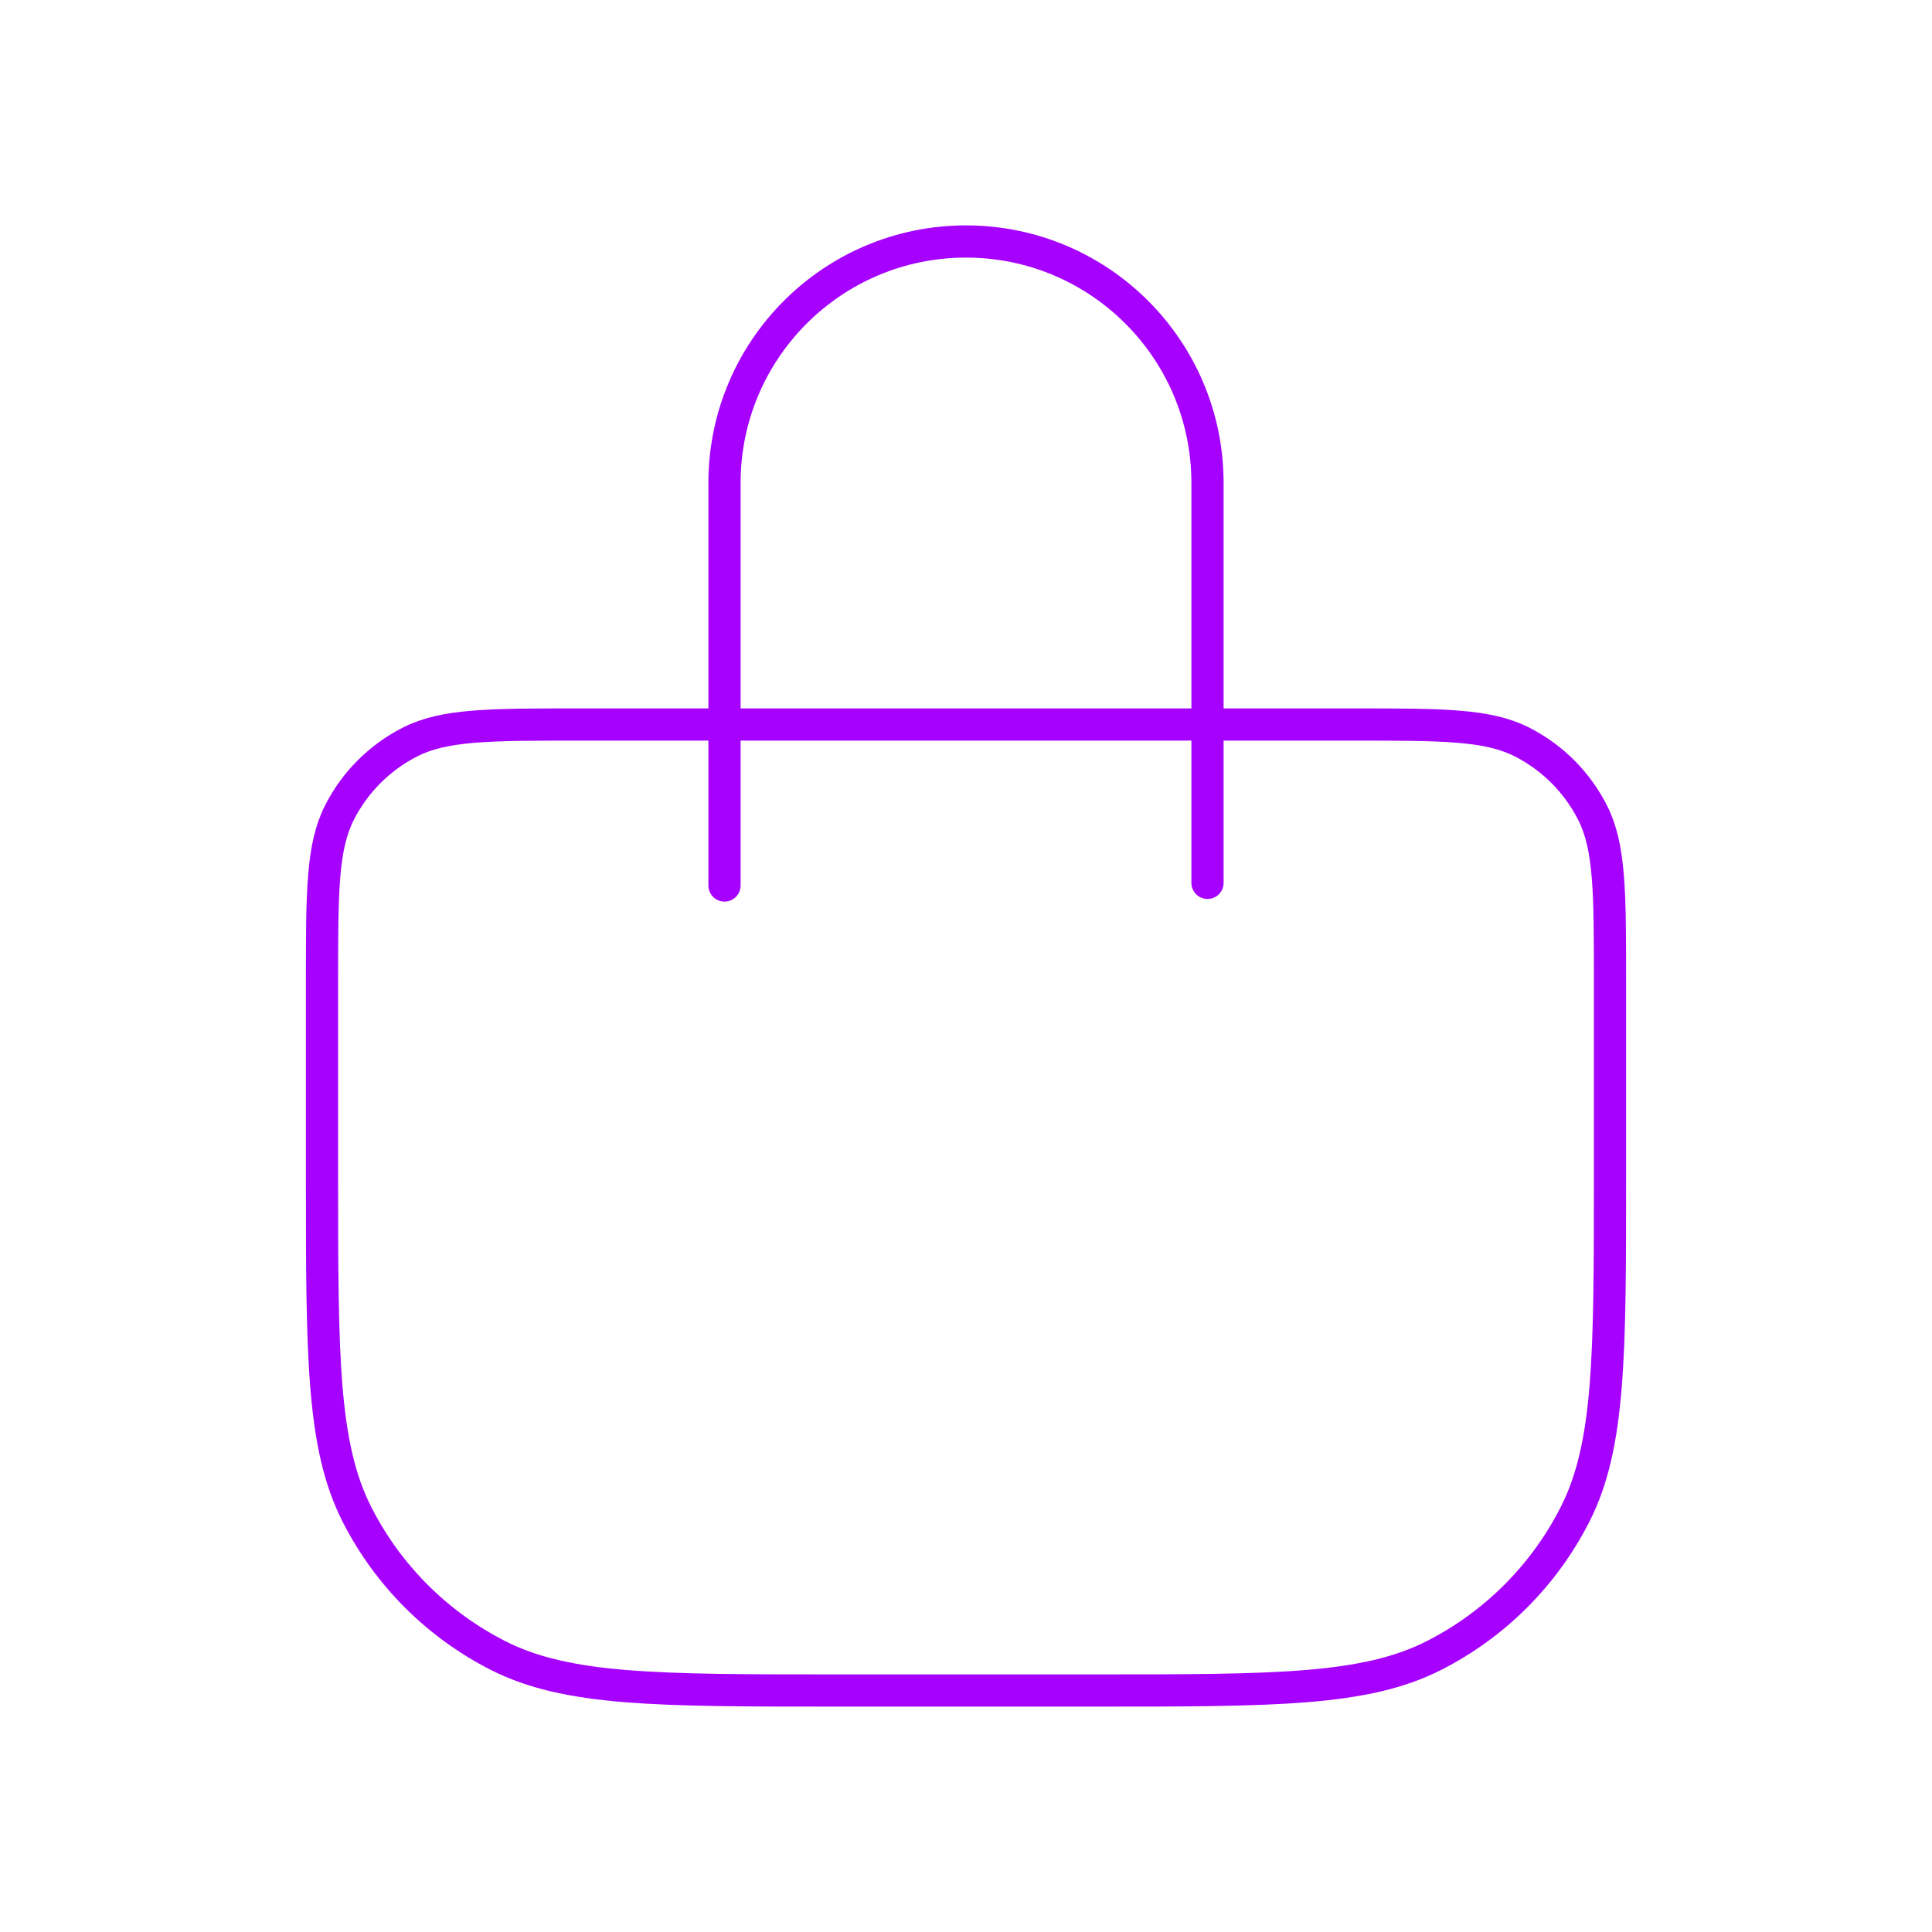
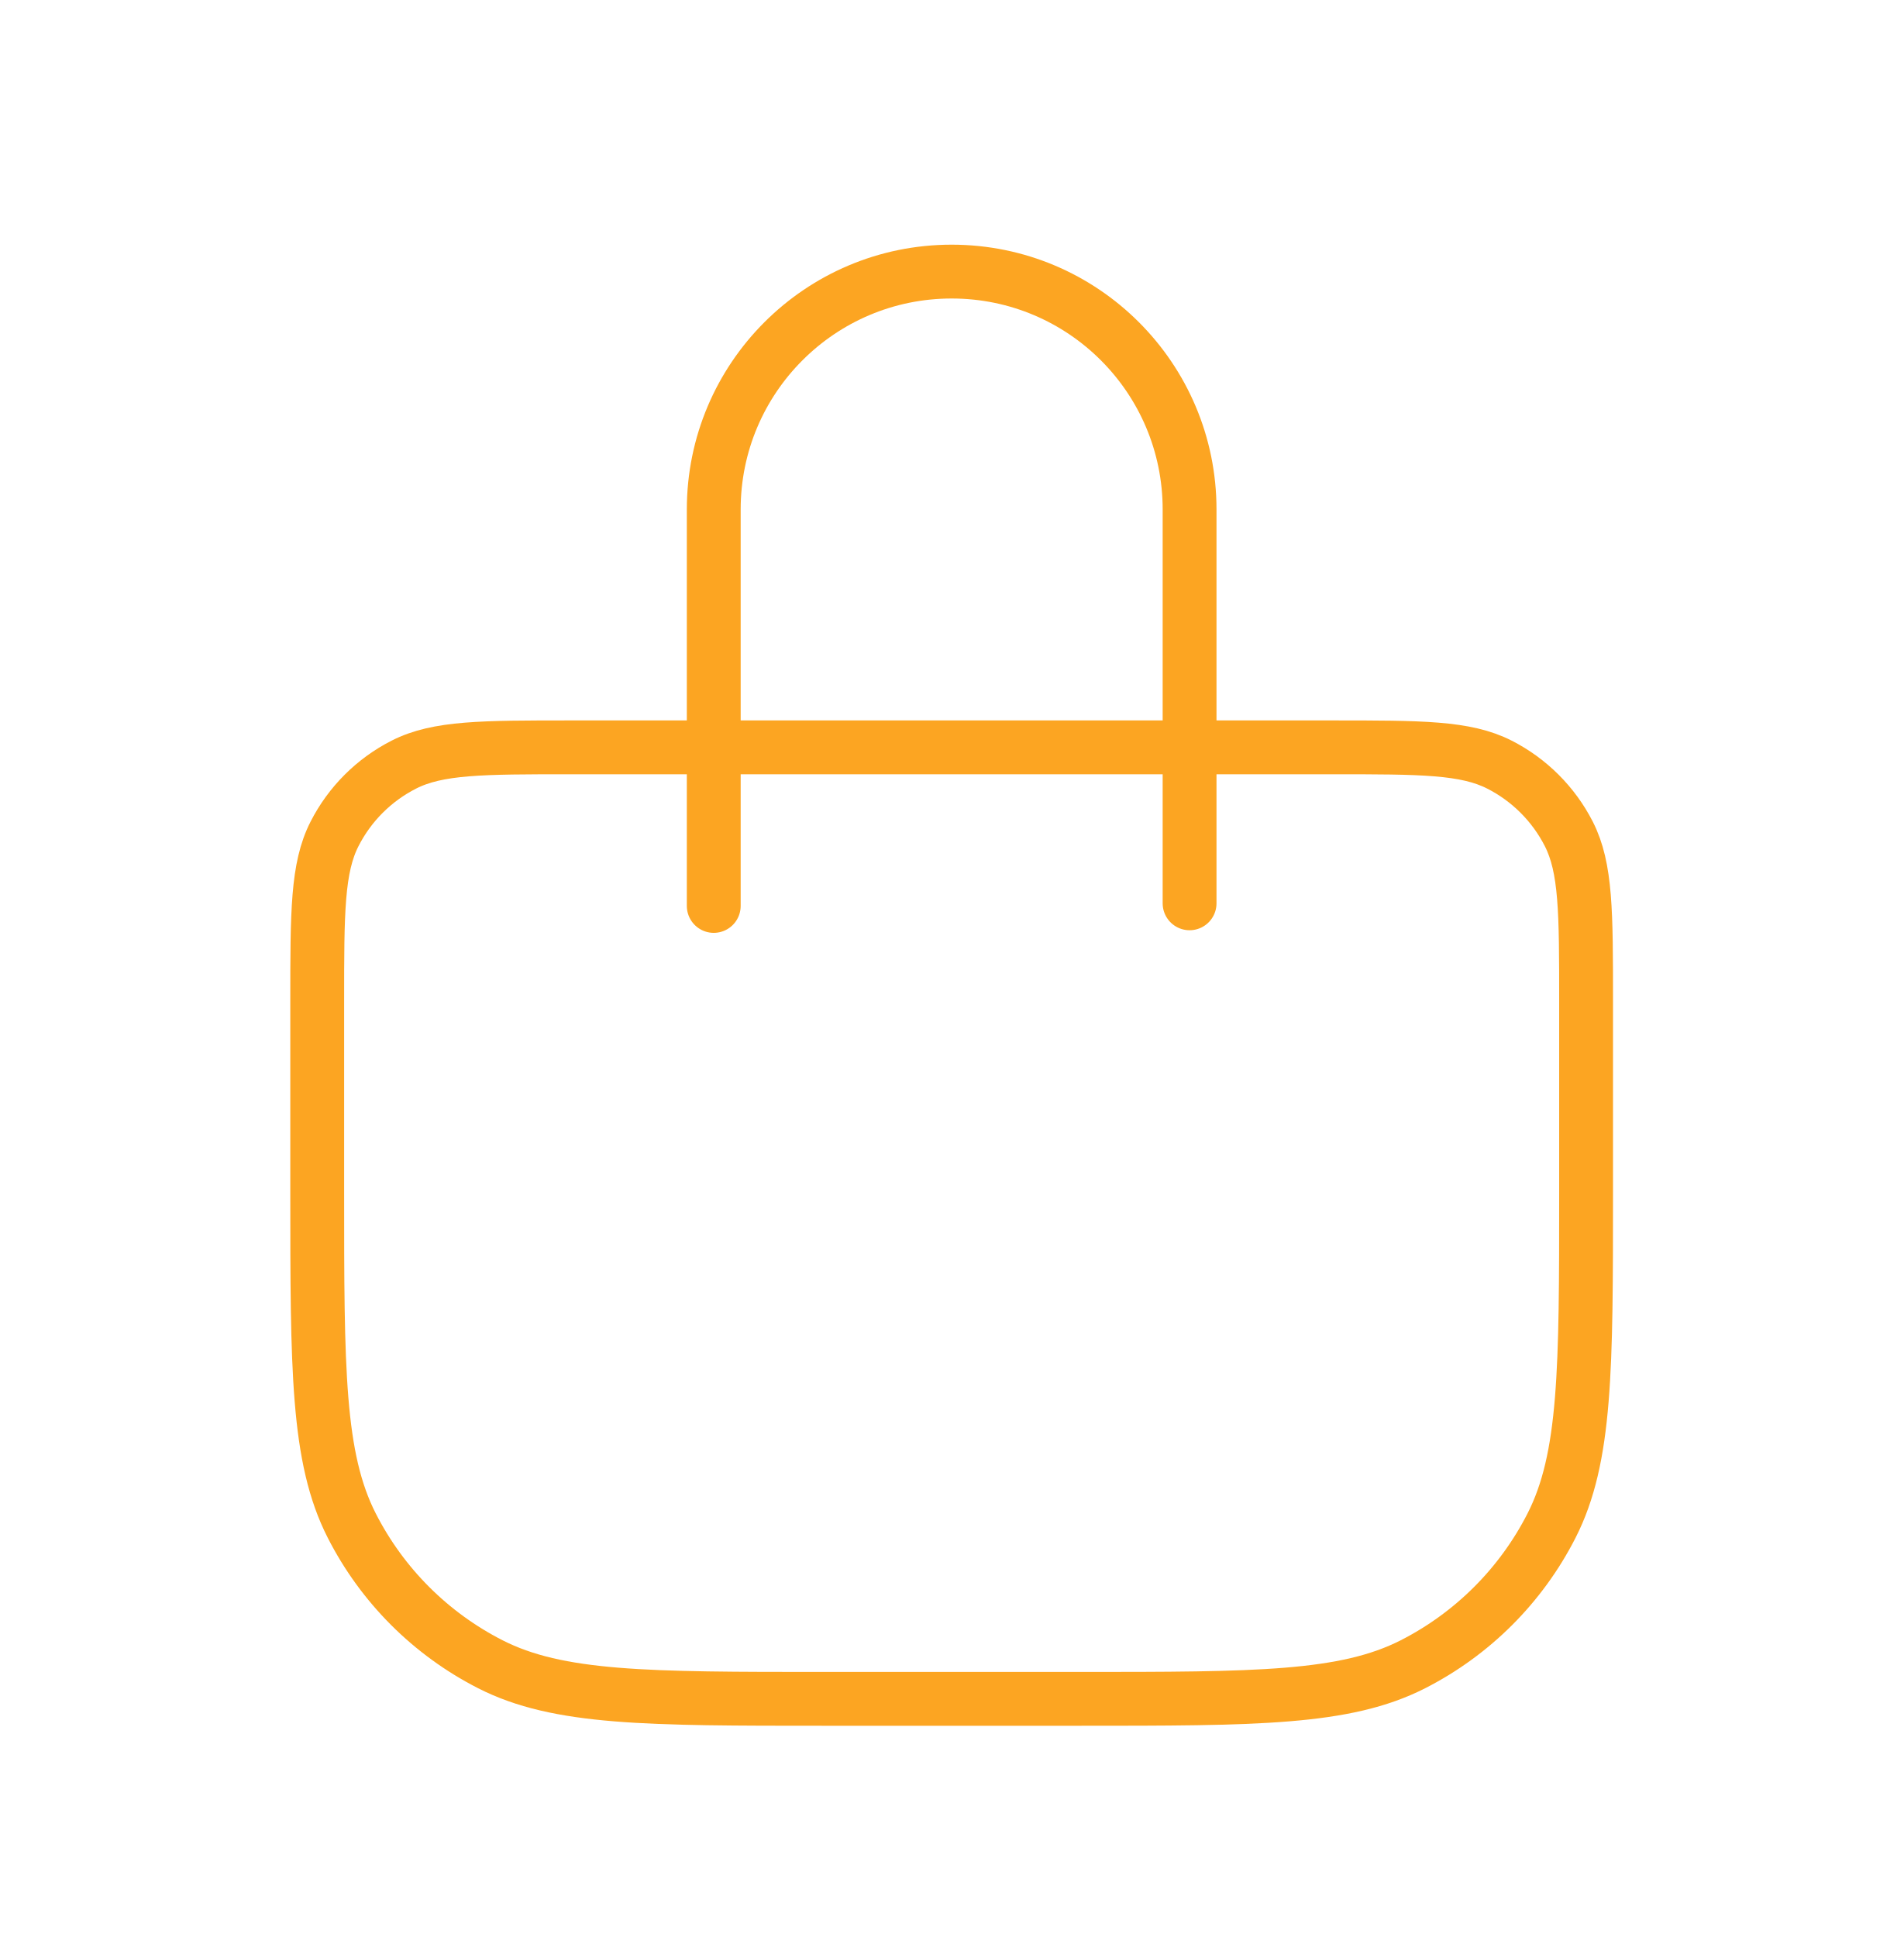
- <svg xmlns="http://www.w3.org/2000/svg" width="120" height="120" viewBox="0 0 120 120" fill="none">
-   <path d="M45 55V30C45 21.716 51.716 15 60 15C68.284 15 75 21.716 75 30V54.836M52 105H68C79.201 105 84.802 105 89.08 102.82C92.843 100.903 95.903 97.843 97.82 94.08C100 89.802 100 84.201 100 73V61C100 55.4 100 52.599 98.91 50.46C97.951 48.578 96.421 47.049 94.54 46.09C92.401 45 89.6 45 84 45H36C30.399 45 27.599 45 25.46 46.09C23.578 47.049 22.049 48.578 21.09 50.46C20 52.599 20 55.4 20 61V73C20 84.201 20 89.802 22.18 94.08C24.097 97.843 27.157 100.903 30.92 102.82C35.198 105 40.799 105 52 105Z" stroke="#A600FF" stroke-width="2" stroke-linecap="round" stroke-linejoin="round" />
+ <svg xmlns="http://www.w3.org/2000/svg" width="56" height="57" viewBox="0 0 56 57" fill="none">
+   <path d="M21 26.659V14.992C21 11.126 24.134 7.992 28 7.992C31.866 7.992 35 11.126 35 14.992V26.582M24.266 49.992H31.733C36.96 49.992 39.574 49.992 41.57 48.975C43.326 48.08 44.754 46.652 45.649 44.896C46.666 42.9 46.666 40.286 46.666 35.059V29.459C46.666 26.845 46.666 25.538 46.158 24.54C45.71 23.662 44.996 22.948 44.118 22.501C43.12 21.992 41.813 21.992 39.2 21.992H16.8C14.186 21.992 12.879 21.992 11.881 22.501C11.003 22.948 10.289 23.662 9.842 24.54C9.333 25.538 9.333 26.845 9.333 29.459V35.059C9.333 40.286 9.333 42.9 10.35 44.896C11.245 46.652 12.673 48.08 14.429 48.975C16.426 49.992 19.039 49.992 24.266 49.992Z" stroke="#FCA522" stroke-width="1.584" stroke-linecap="round" stroke-linejoin="round" />
</svg>
